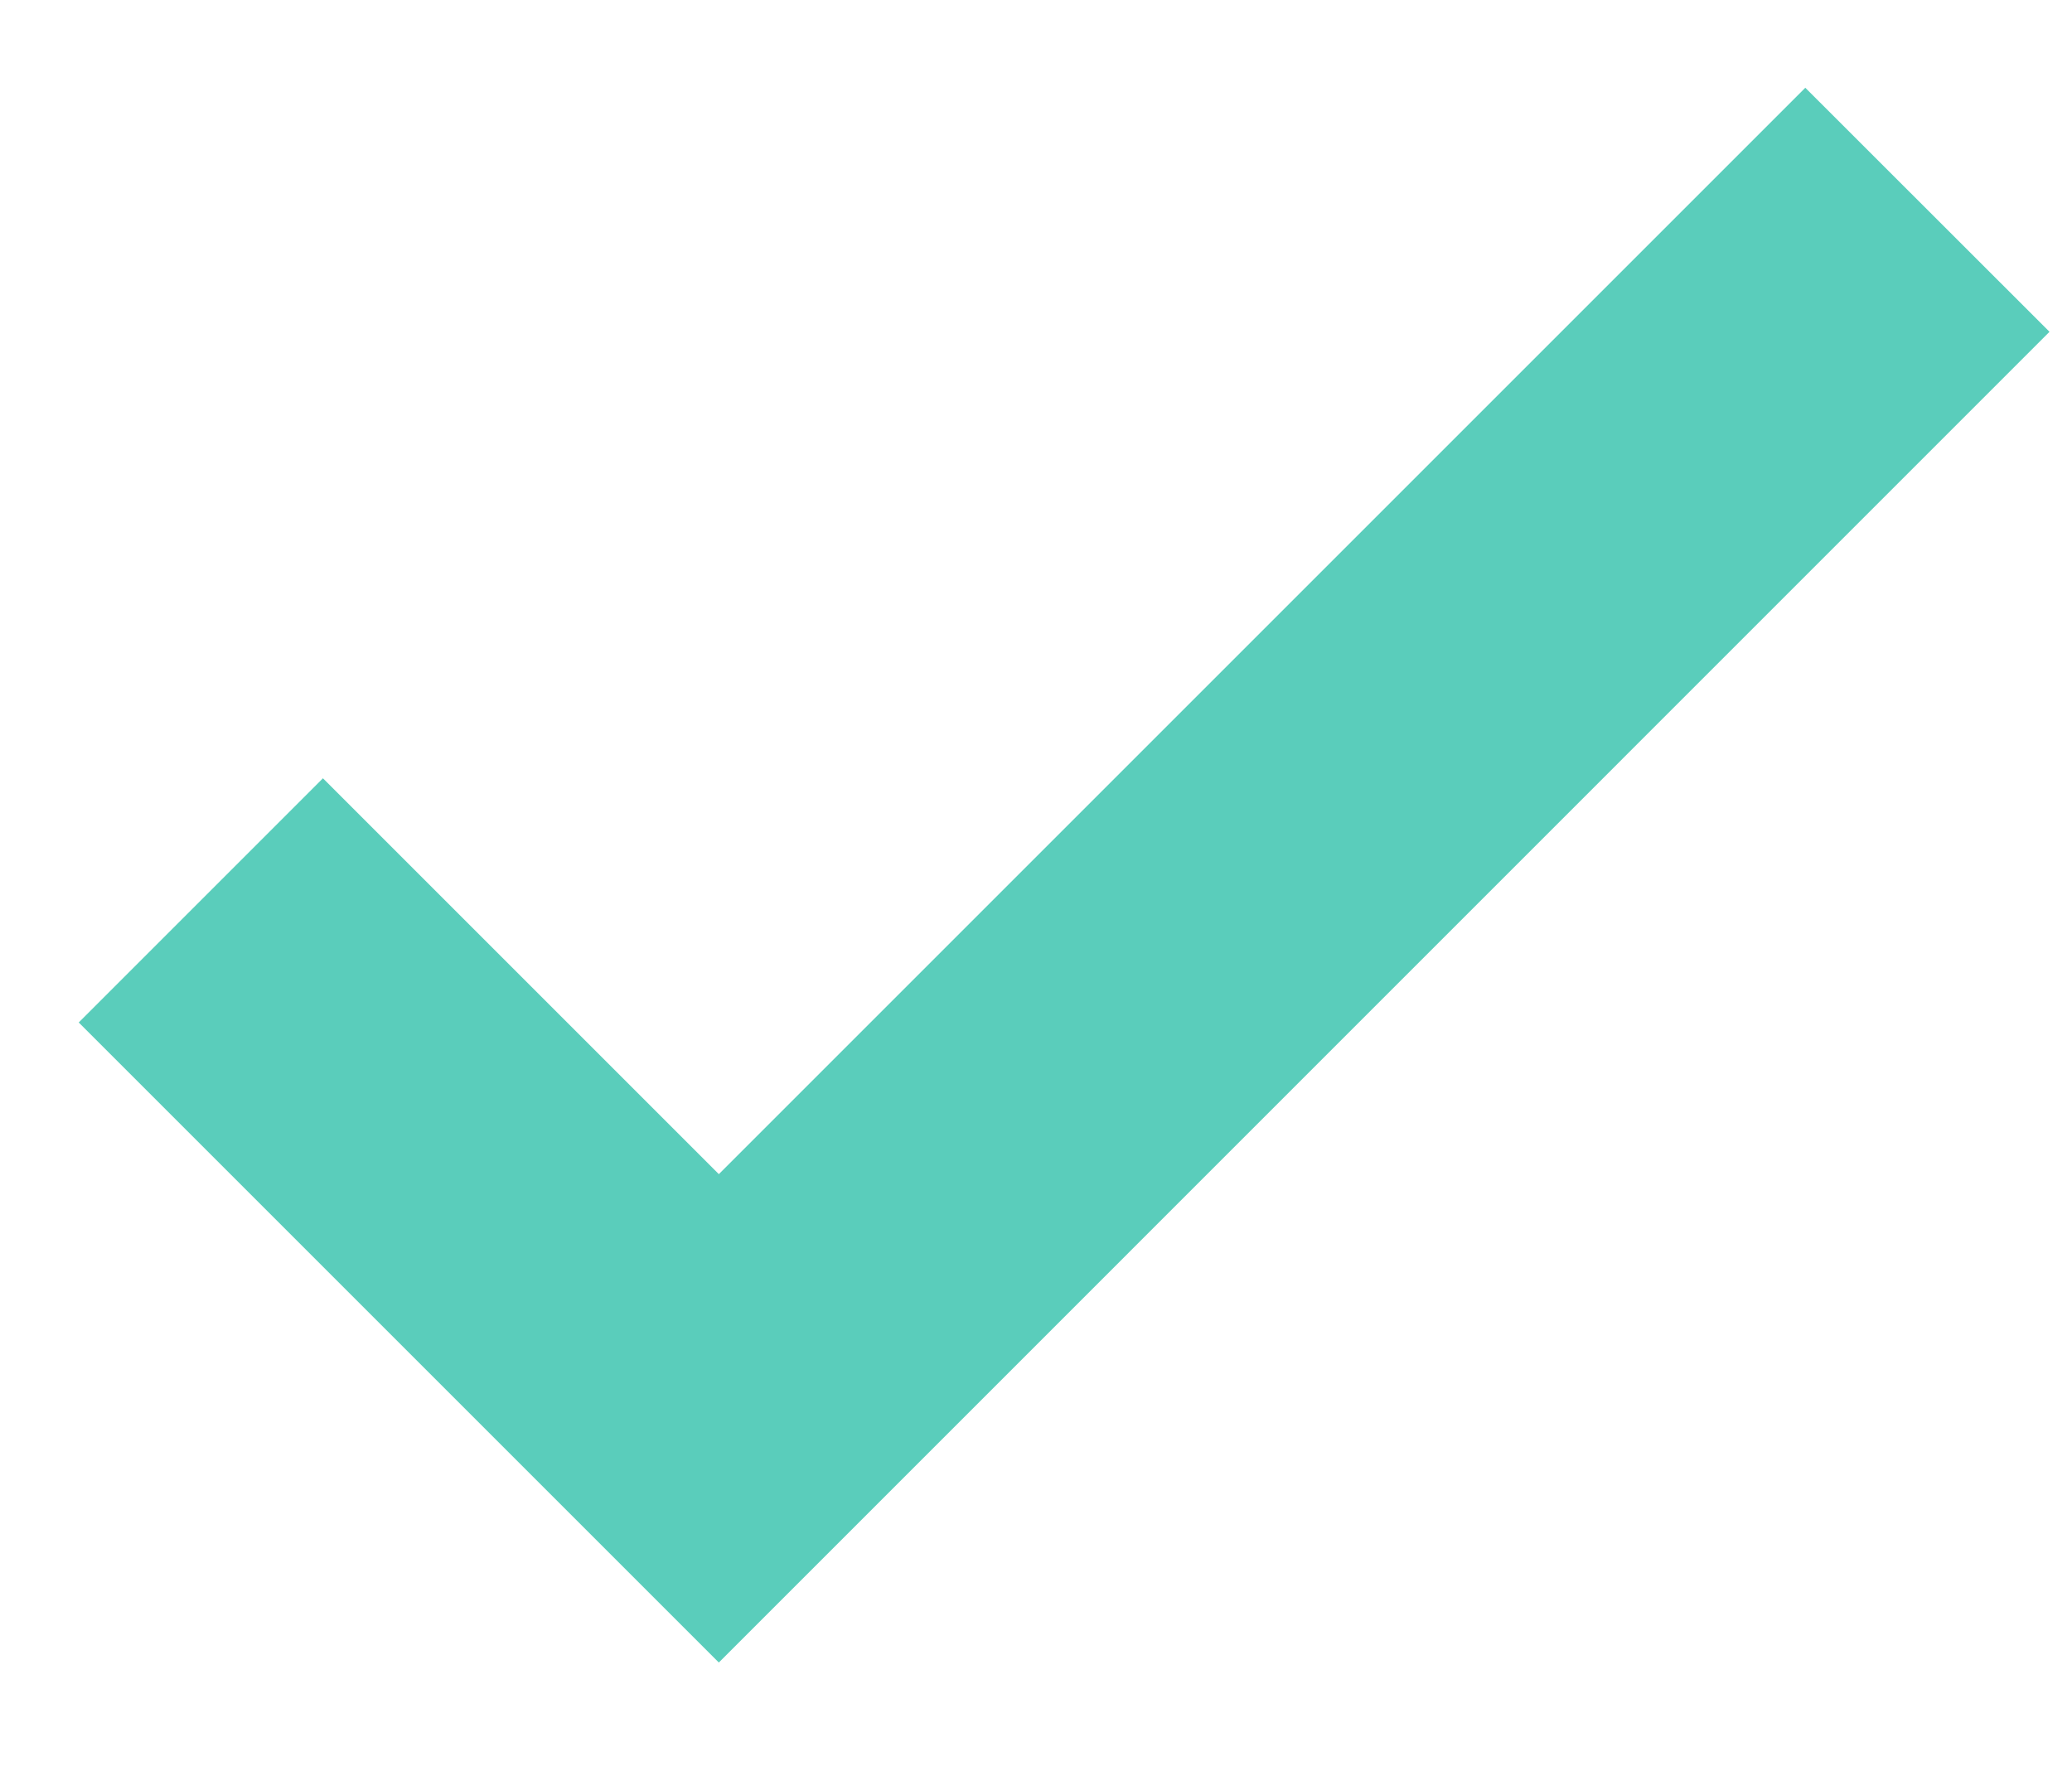
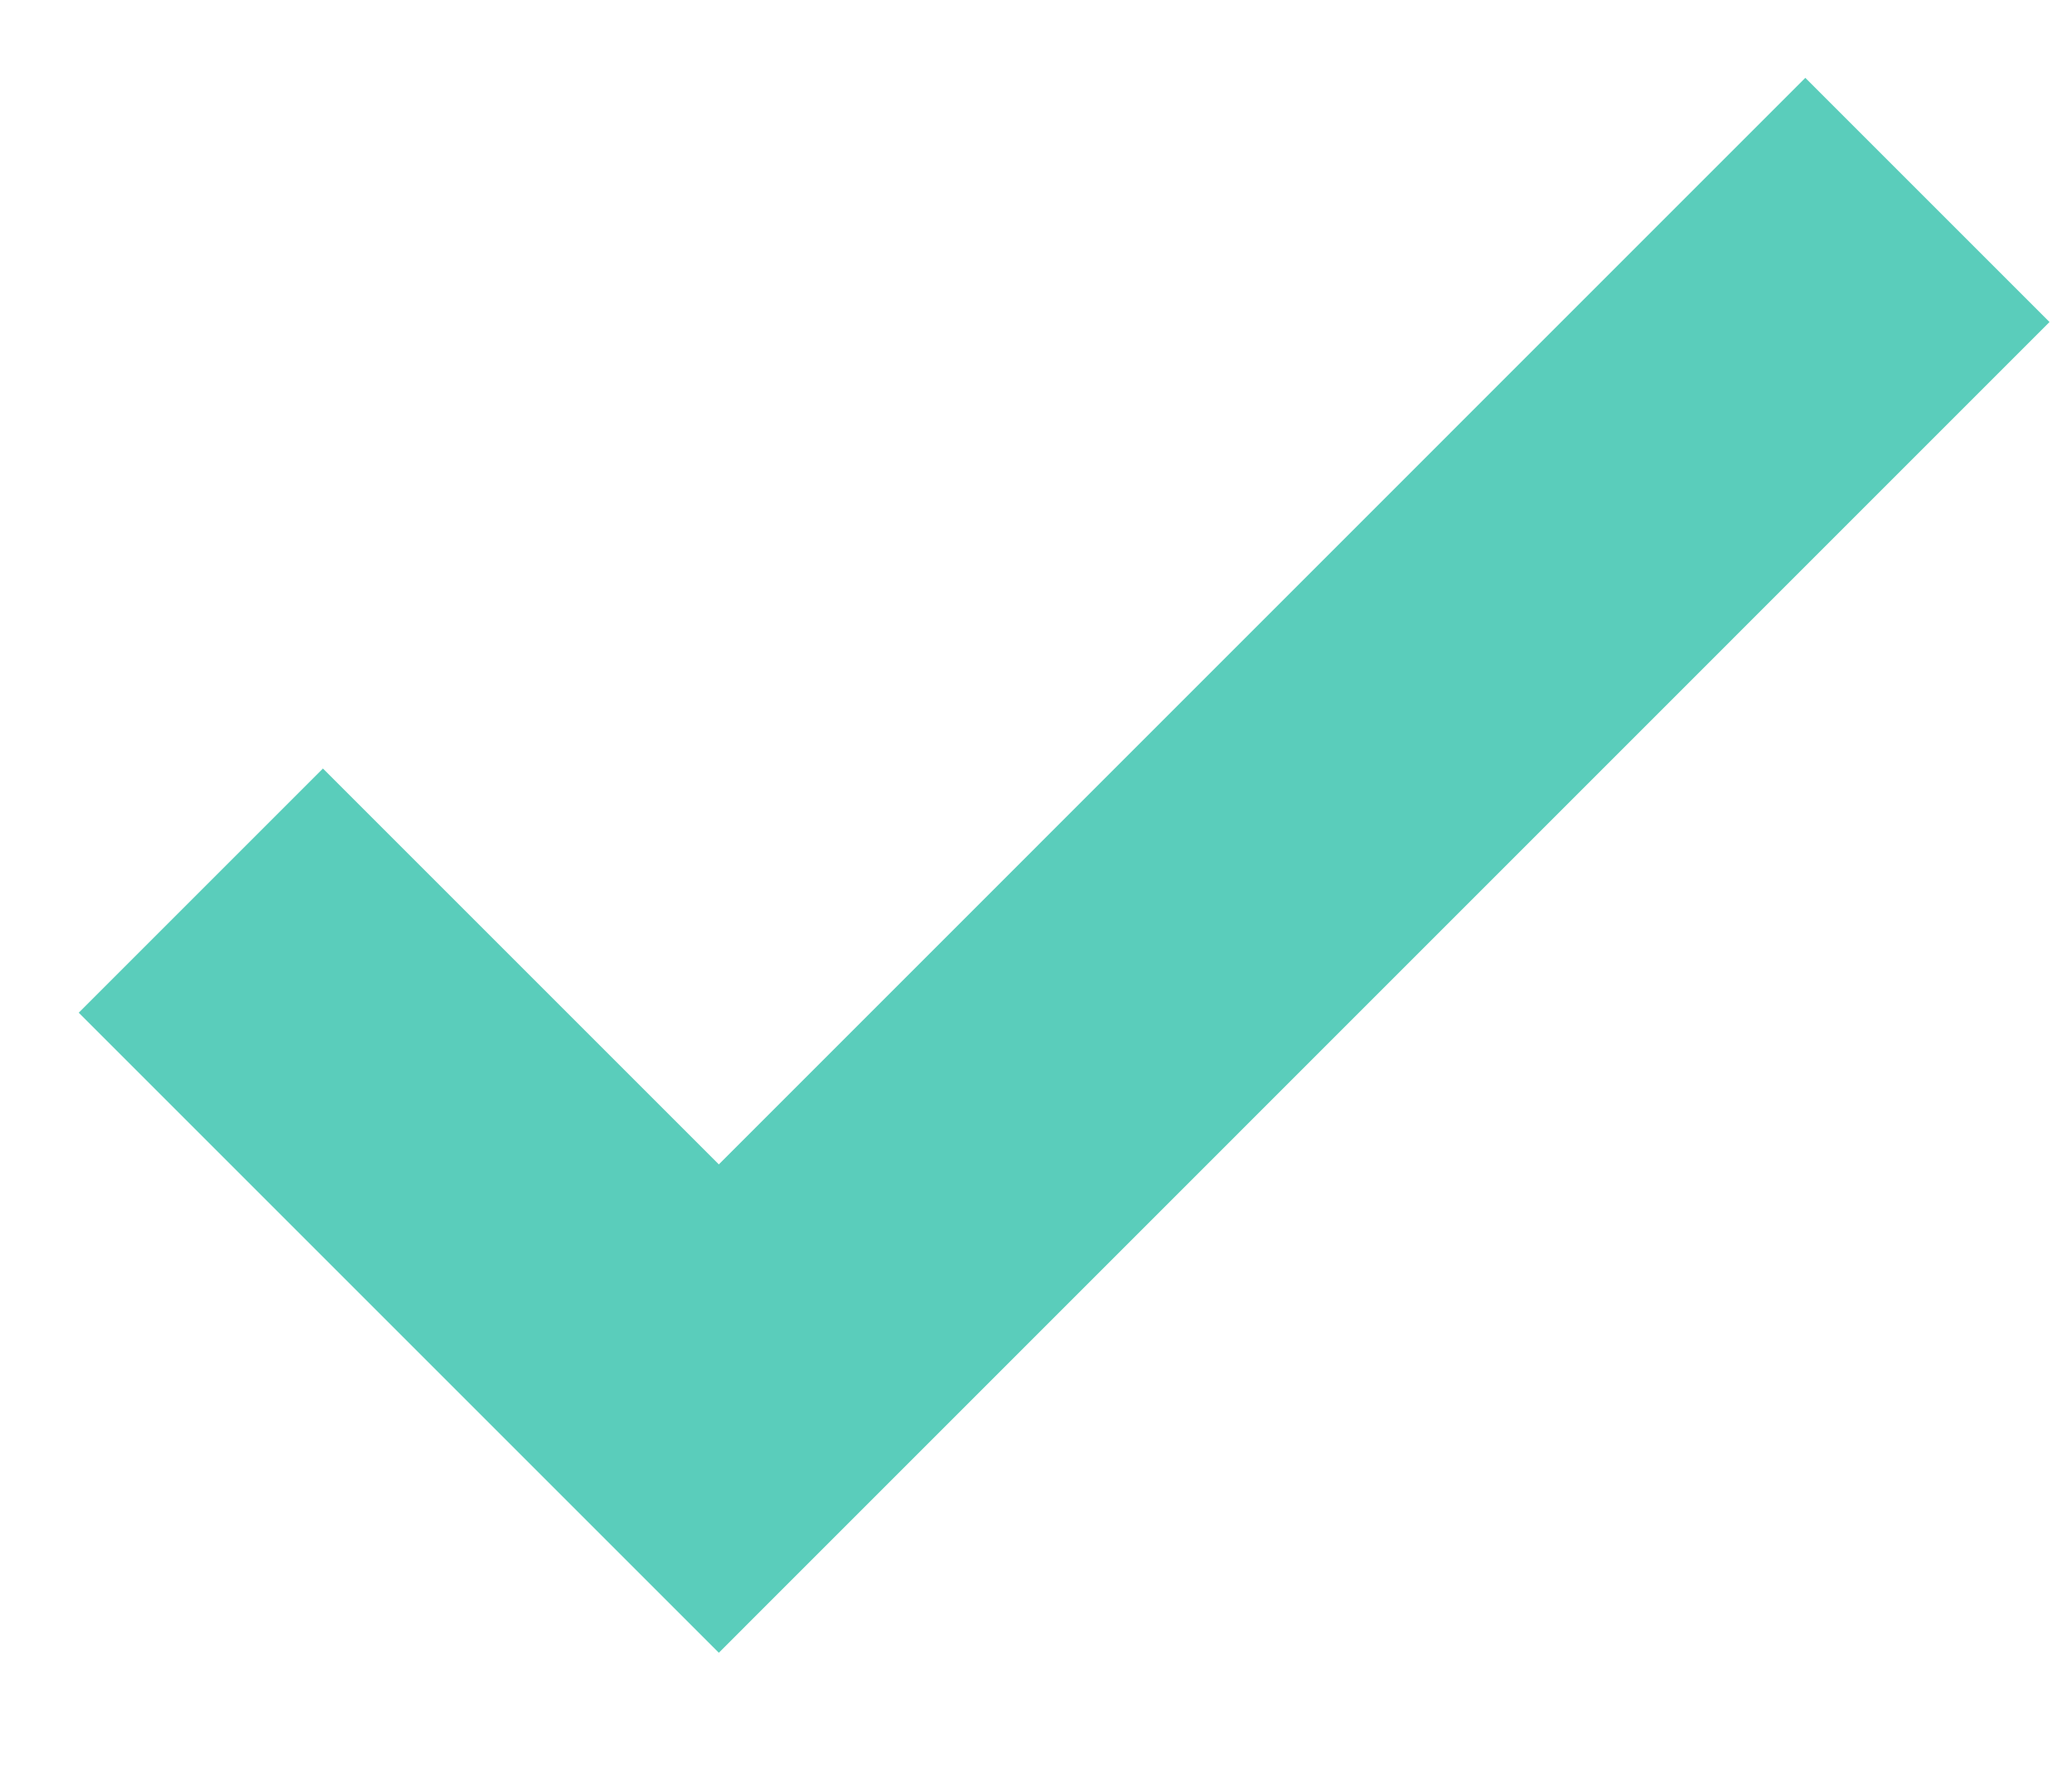
<svg xmlns="http://www.w3.org/2000/svg" width="14" height="12" viewBox="0 0 14 12" fill="none">
-   <path fill-rule="evenodd" clip-rule="evenodd" d="M13.848 2.242L4.857 11.234L0.532 6.909L2.182 5.259L4.857 7.934L12.198 0.593L13.848 2.242Z" fill="#5ACDBB" />
+   <path fill-rule="evenodd" clip-rule="evenodd" d="M13.848 2.176L4.857 11.168L0.532 6.843L2.182 5.193L4.857 7.868L12.198 0.526L13.848 2.176Z" fill="#5ACDBB" />
</svg>
